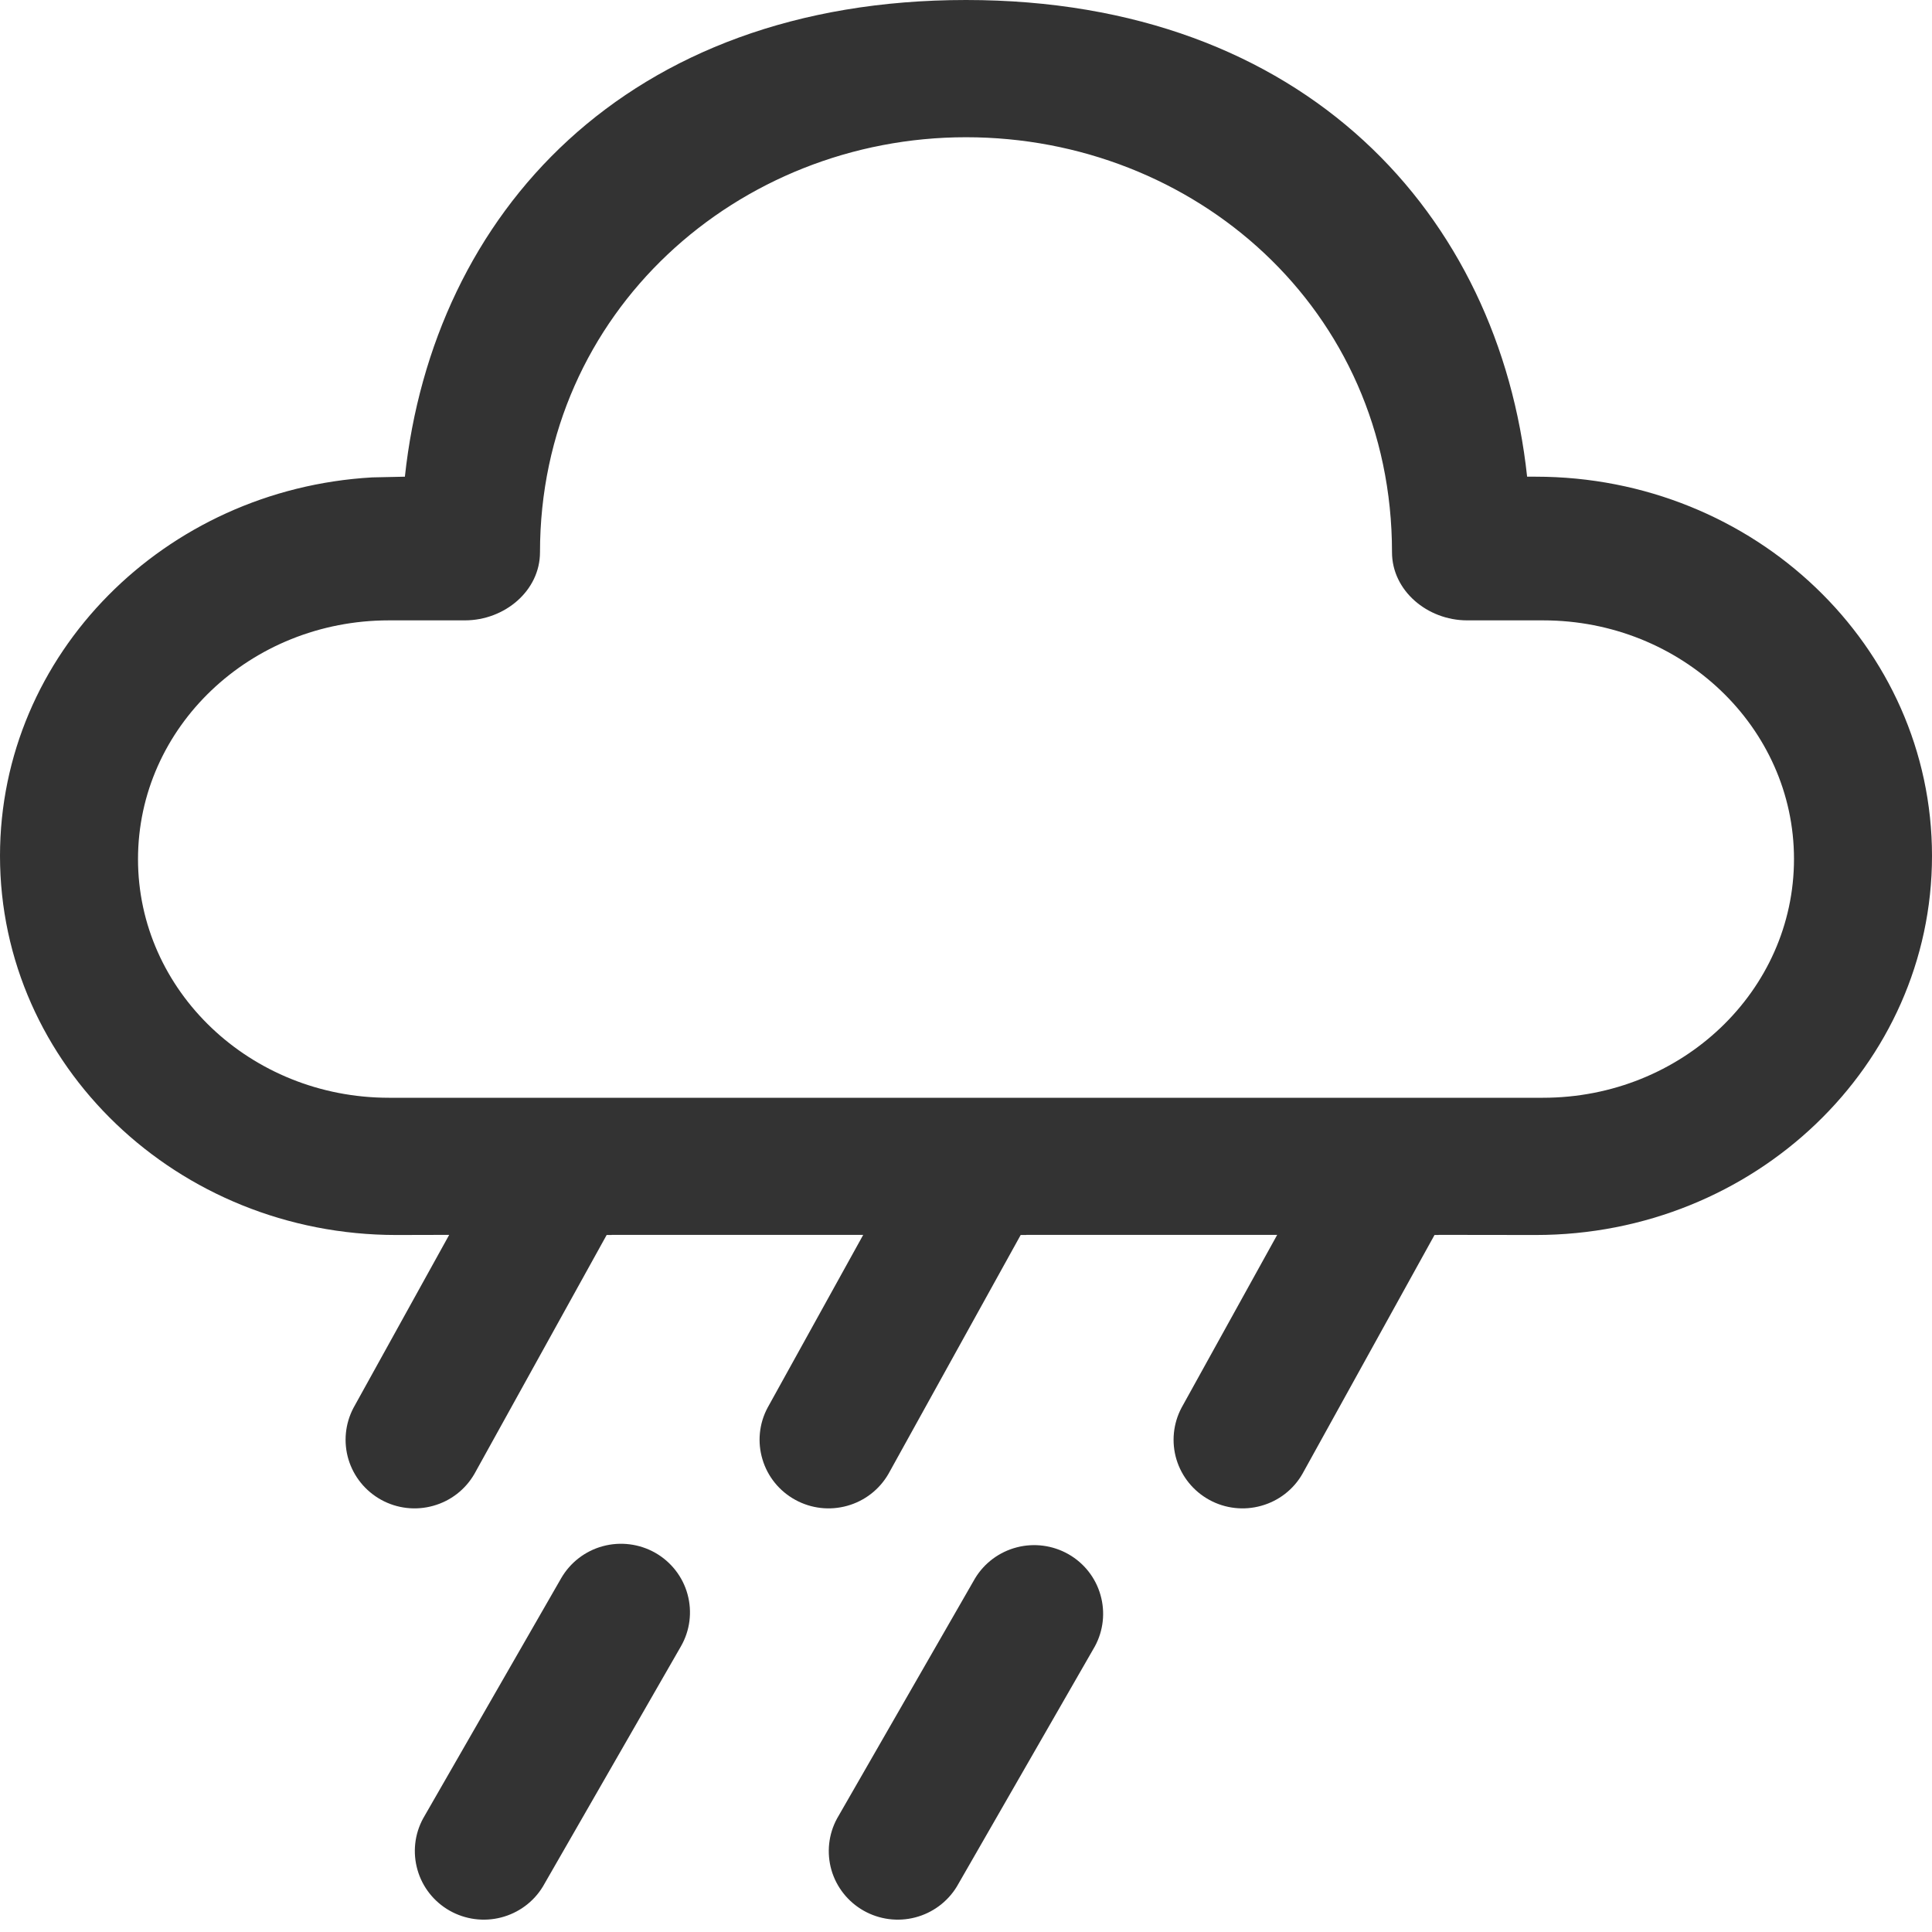
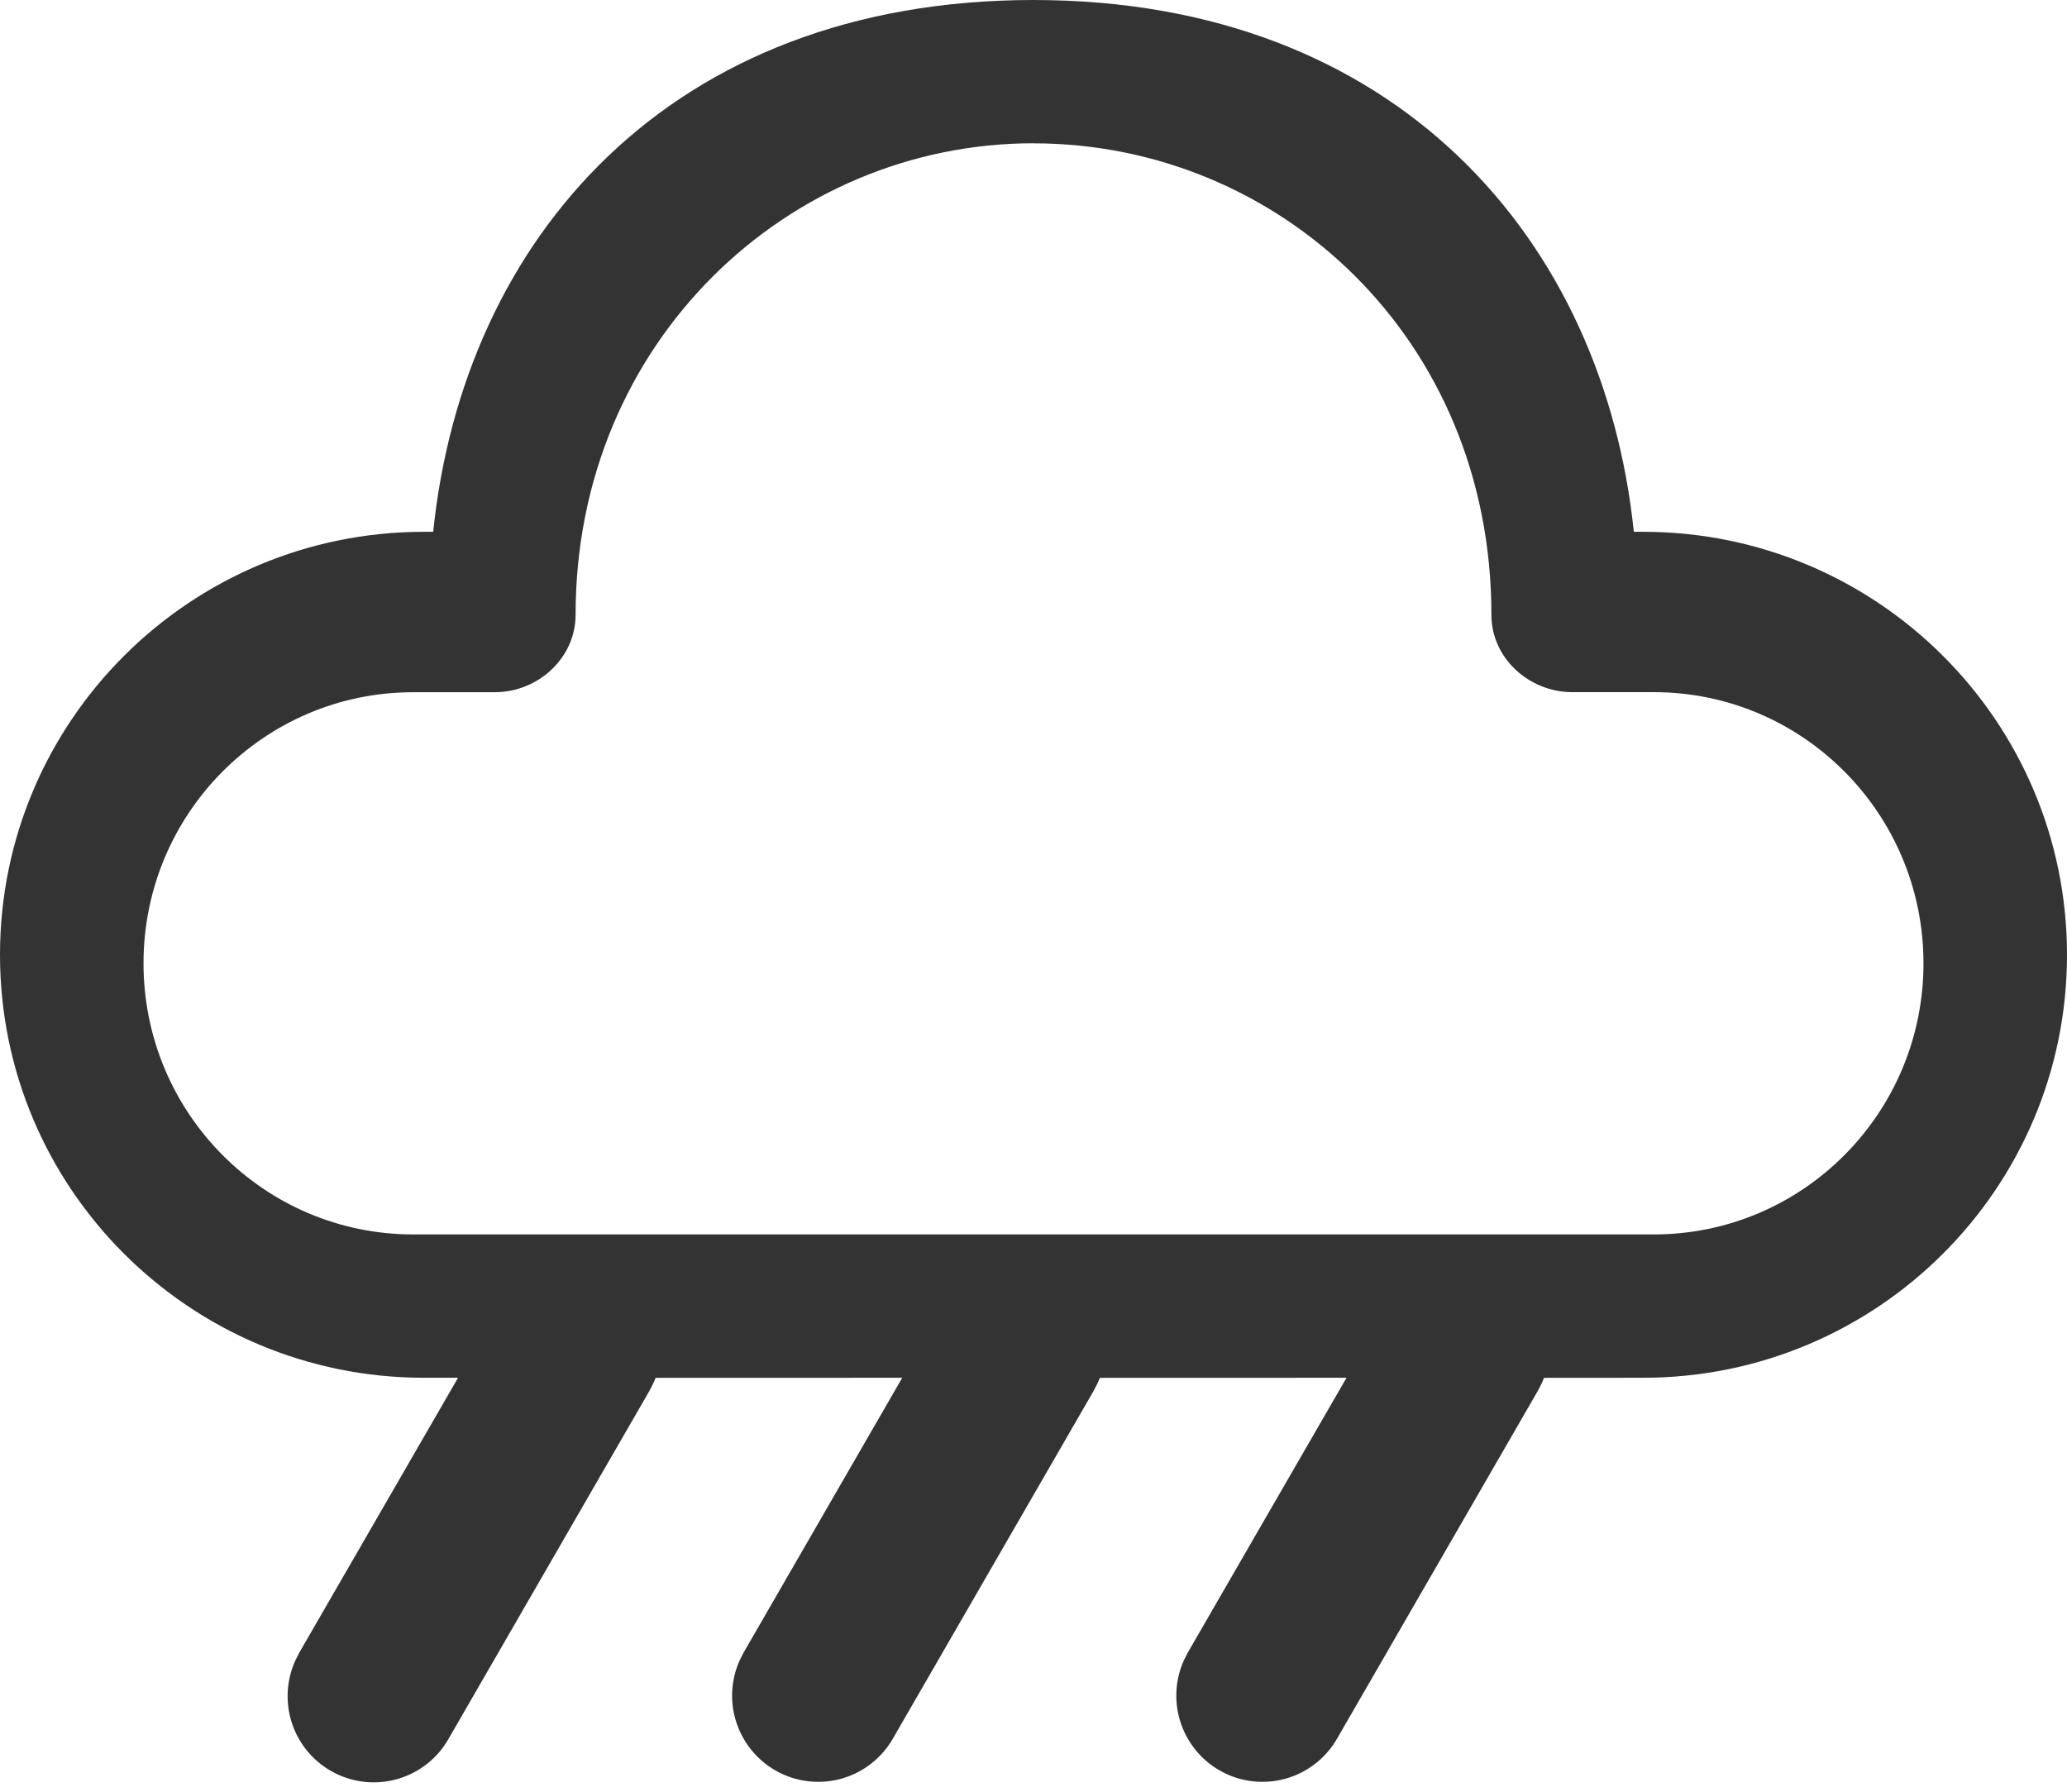
- <svg xmlns="http://www.w3.org/2000/svg" width="30" height="30" viewBox="0 0 30 30" fill="none">
-   <path d="M15 0C20.282 0 23.278 3.354 23.713 7.402H23.846C27.244 7.402 30 10.038 30 13.29C30 16.541 27.244 19.177 23.846 19.177L22.339 19.175V19.177H22.275L20.224 22.886C20.085 23.129 19.855 23.307 19.584 23.382C19.314 23.458 19.024 23.425 18.778 23.29C18.532 23.155 18.349 22.93 18.268 22.662C18.188 22.395 18.216 22.106 18.347 21.859L19.832 19.175H15.936V19.177H15.849L13.796 22.886C13.656 23.129 13.426 23.307 13.156 23.382C12.885 23.458 12.596 23.425 12.35 23.29C12.103 23.155 11.92 22.93 11.84 22.662C11.759 22.395 11.787 22.106 11.919 21.859L13.404 19.175H9.497V19.177H9.42L7.367 22.886C7.227 23.129 6.998 23.307 6.727 23.382C6.457 23.458 6.167 23.425 5.921 23.29C5.675 23.155 5.492 22.93 5.411 22.662C5.331 22.395 5.359 22.106 5.49 21.859L6.975 19.175L6.154 19.177C2.756 19.177 0 16.541 0 13.29C0 10.157 2.554 7.598 5.779 7.413L6.287 7.402C6.726 3.326 9.718 0 15 0ZM8.807 17.046H23.959C26.115 17.046 27.857 15.386 27.857 13.338C27.857 11.293 26.113 9.633 23.961 9.633H22.783C22.161 9.633 21.615 9.169 21.615 8.576C21.615 4.79 18.536 2.131 15 2.131C11.464 2.131 8.385 4.837 8.385 8.576C8.385 9.169 7.841 9.633 7.217 9.633H6.039C3.887 9.633 2.143 11.293 2.143 13.341C2.143 15.384 3.887 17.046 6.039 17.046H8.766C8.781 17.046 8.795 17.046 8.809 17.046H8.807Z" fill="#333333" />
-   <path d="M10.175 24.112C10.421 24.252 10.602 24.484 10.676 24.756C10.751 25.029 10.714 25.32 10.573 25.565L8.43 29.294C8.286 29.532 8.053 29.704 7.782 29.774C7.512 29.844 7.224 29.806 6.981 29.668C6.738 29.53 6.559 29.303 6.483 29.036C6.406 28.768 6.437 28.482 6.57 28.237L8.713 24.508C8.854 24.263 9.087 24.083 9.361 24.009C9.635 23.935 9.928 23.972 10.175 24.112V24.112Z" fill="#333333" />
-   <path d="M17.001 25.565C17.134 25.32 17.165 25.033 17.088 24.766C17.012 24.498 16.833 24.271 16.59 24.133C16.347 23.995 16.059 23.957 15.789 24.027C15.518 24.097 15.285 24.27 15.141 24.508L12.998 28.237C12.865 28.481 12.834 28.768 12.91 29.036C12.987 29.303 13.166 29.53 13.409 29.668C13.652 29.806 13.94 29.844 14.21 29.774C14.481 29.704 14.713 29.532 14.858 29.294L17.001 25.565V25.565Z" fill="#333333" />
+ <svg xmlns="http://www.w3.org/2000/svg" width="30" height="26" viewBox="0 0 30 26" fill="none">
+   <path d="M15 0C20.281 0 23.277 3.496 23.713 7.717H23.846C27.245 7.717 30 10.466 30 13.855C30 17.245 27.245 19.993 23.846 19.993L22.41 19.994C22.4 20.02 22.389 20.046 22.377 20.072L22.322 20.179L19.405 25.231C19.245 25.509 18.983 25.715 18.675 25.806C18.367 25.896 18.036 25.865 17.75 25.718C17.465 25.571 17.247 25.319 17.142 25.016C17.036 24.712 17.052 24.38 17.185 24.088L17.24 23.98L19.543 19.993L15.963 19.994L15.93 20.072L15.875 20.179L12.958 25.231C12.798 25.509 12.536 25.715 12.228 25.806C11.92 25.896 11.589 25.865 11.303 25.718C11.018 25.571 10.8 25.319 10.695 25.016C10.589 24.712 10.605 24.38 10.738 24.088L10.793 23.98L13.095 19.993L9.516 19.994C9.505 20.02 9.494 20.046 9.482 20.072L9.428 20.179L6.511 25.231C6.352 25.512 6.09 25.72 5.781 25.812C5.472 25.904 5.139 25.873 4.852 25.725C4.565 25.578 4.347 25.325 4.242 25.02C4.137 24.715 4.155 24.381 4.29 24.088L4.345 23.98L6.648 19.993H6.154C2.755 19.993 0 17.245 0 13.855C0 10.466 2.755 7.717 6.154 7.717H6.287C6.725 3.468 9.719 0 15.001 0H15ZM15 2.079C11.449 2.079 8.354 4.953 8.354 8.921C8.354 9.551 7.807 10.045 7.18 10.045H5.997C3.835 10.045 2.083 11.806 2.083 13.978C2.083 16.152 3.835 17.913 5.997 17.913H24.003C26.165 17.913 27.917 16.152 27.917 13.979C27.917 11.806 26.165 10.044 24.003 10.044H22.82C22.193 10.044 21.646 9.551 21.646 8.922C21.646 4.902 18.551 2.08 15 2.08V2.079Z" fill="#333333" />
</svg>
